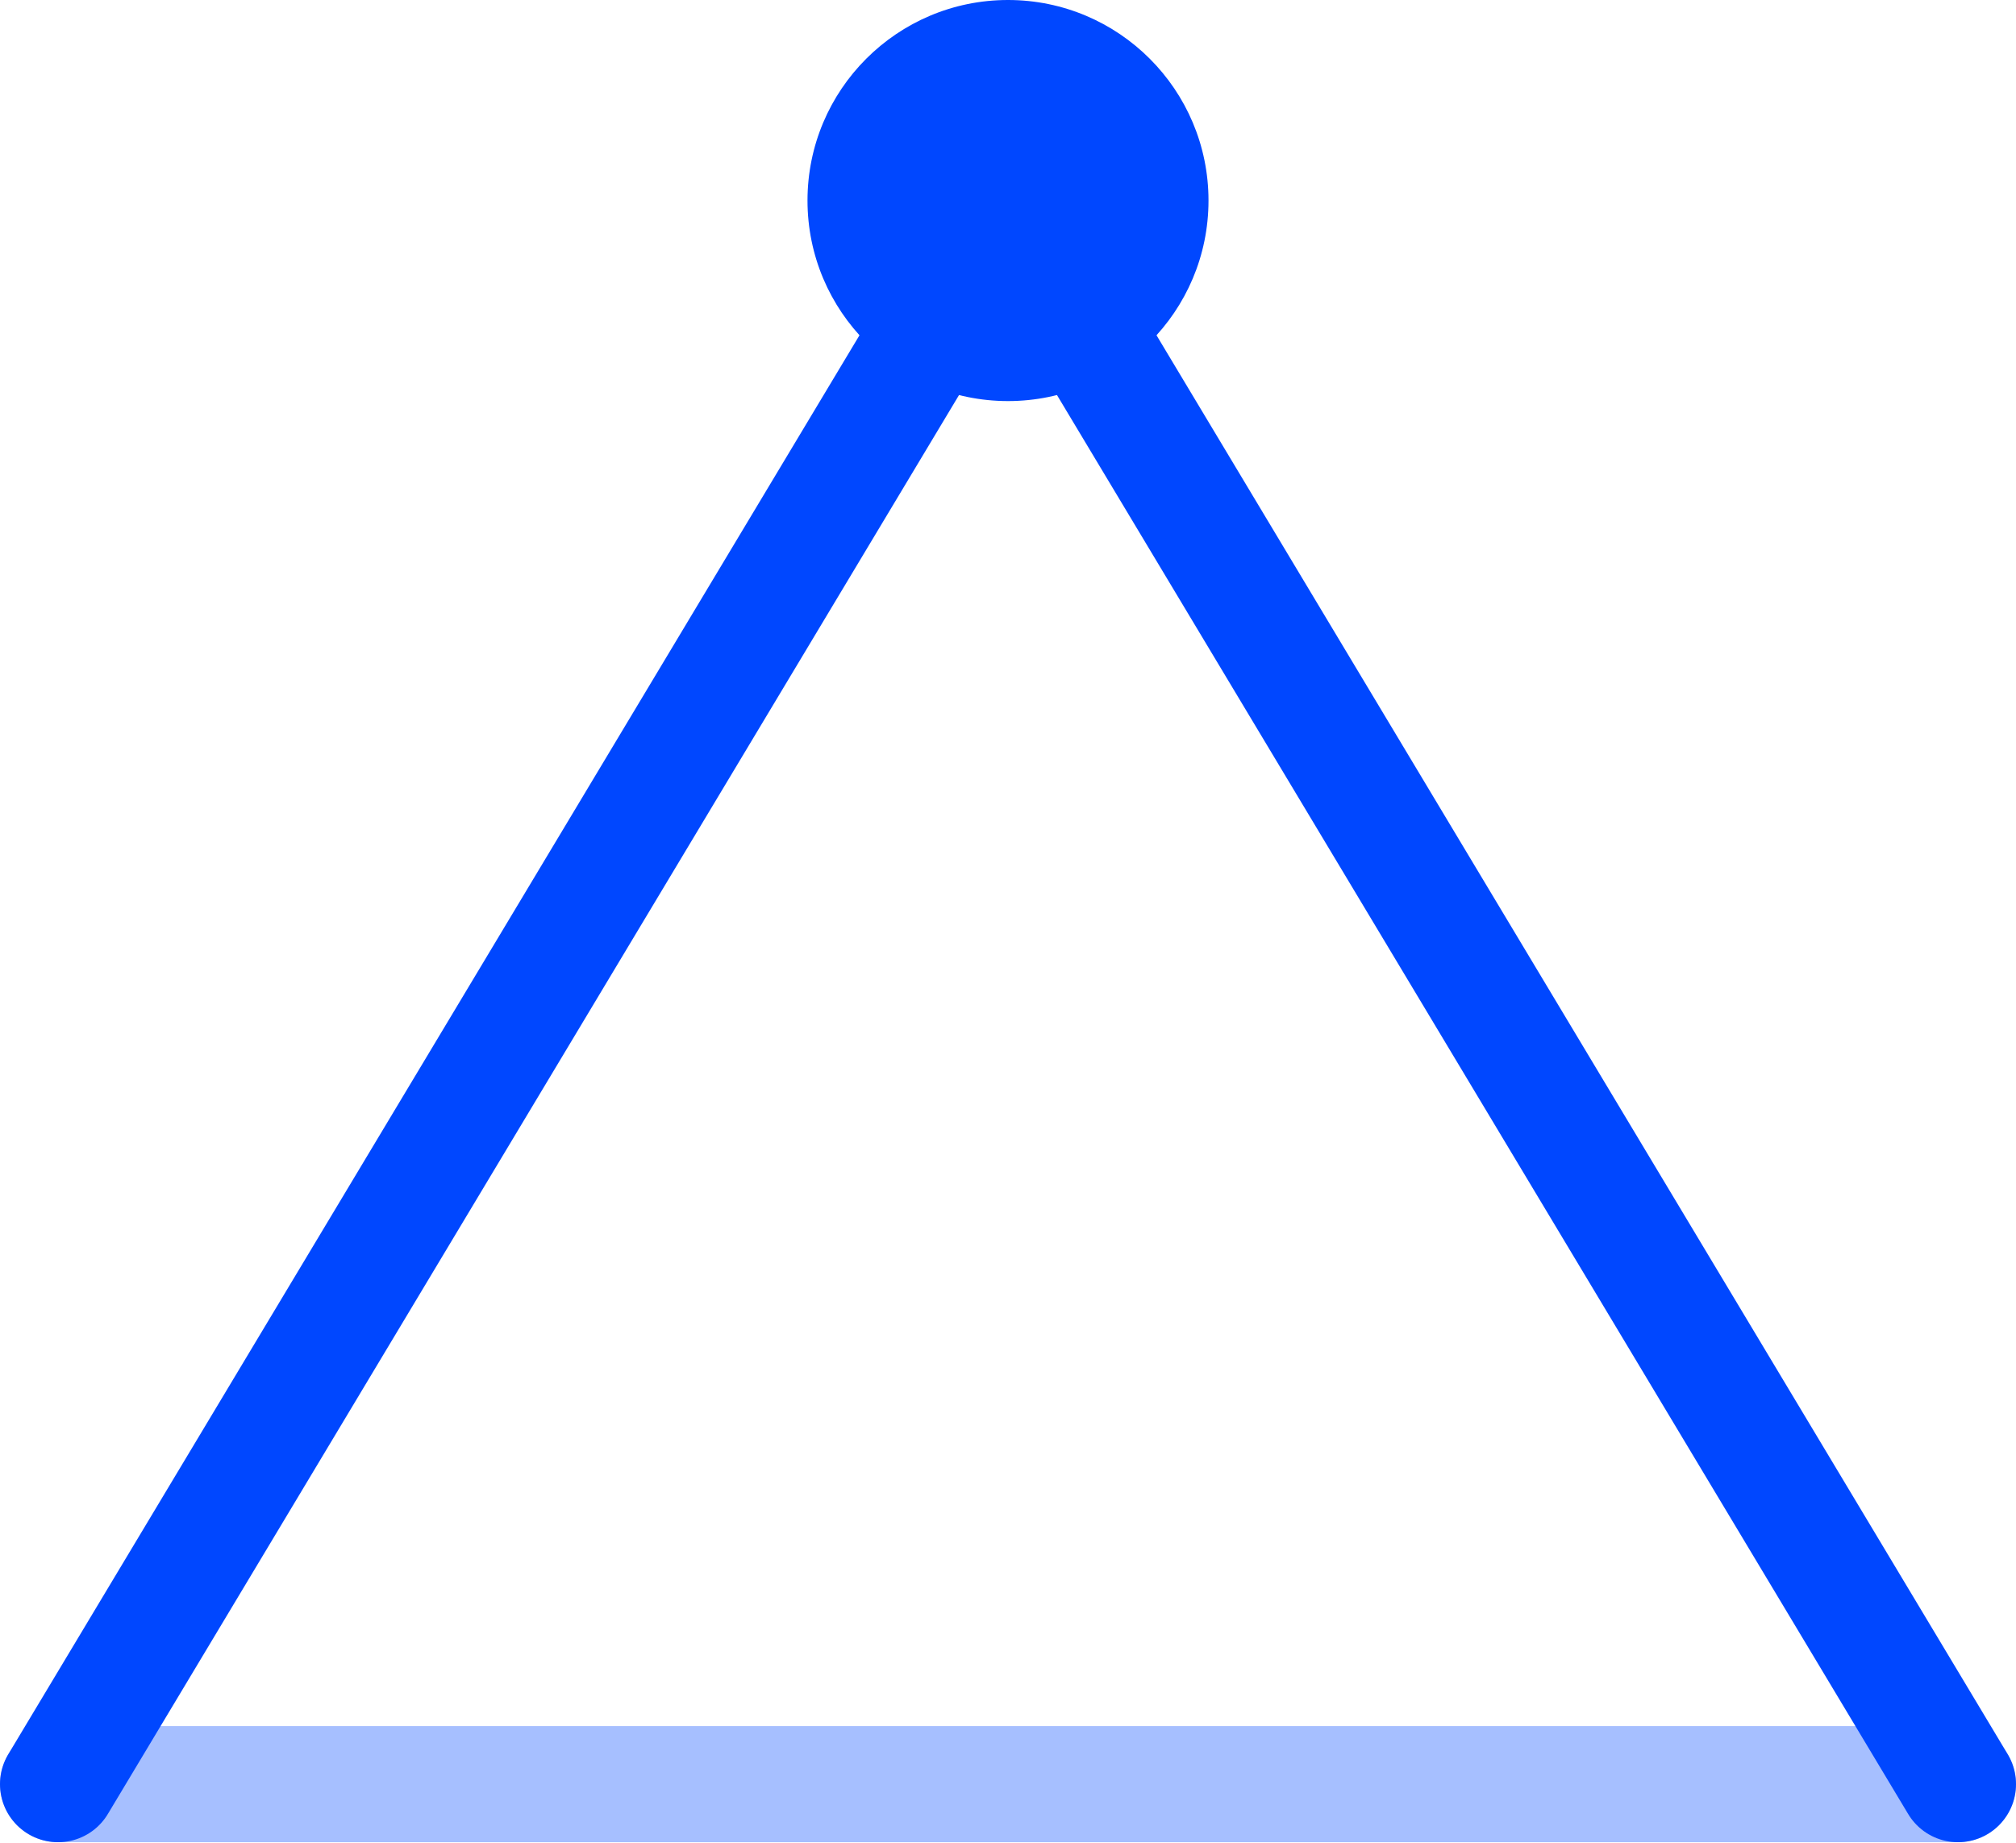
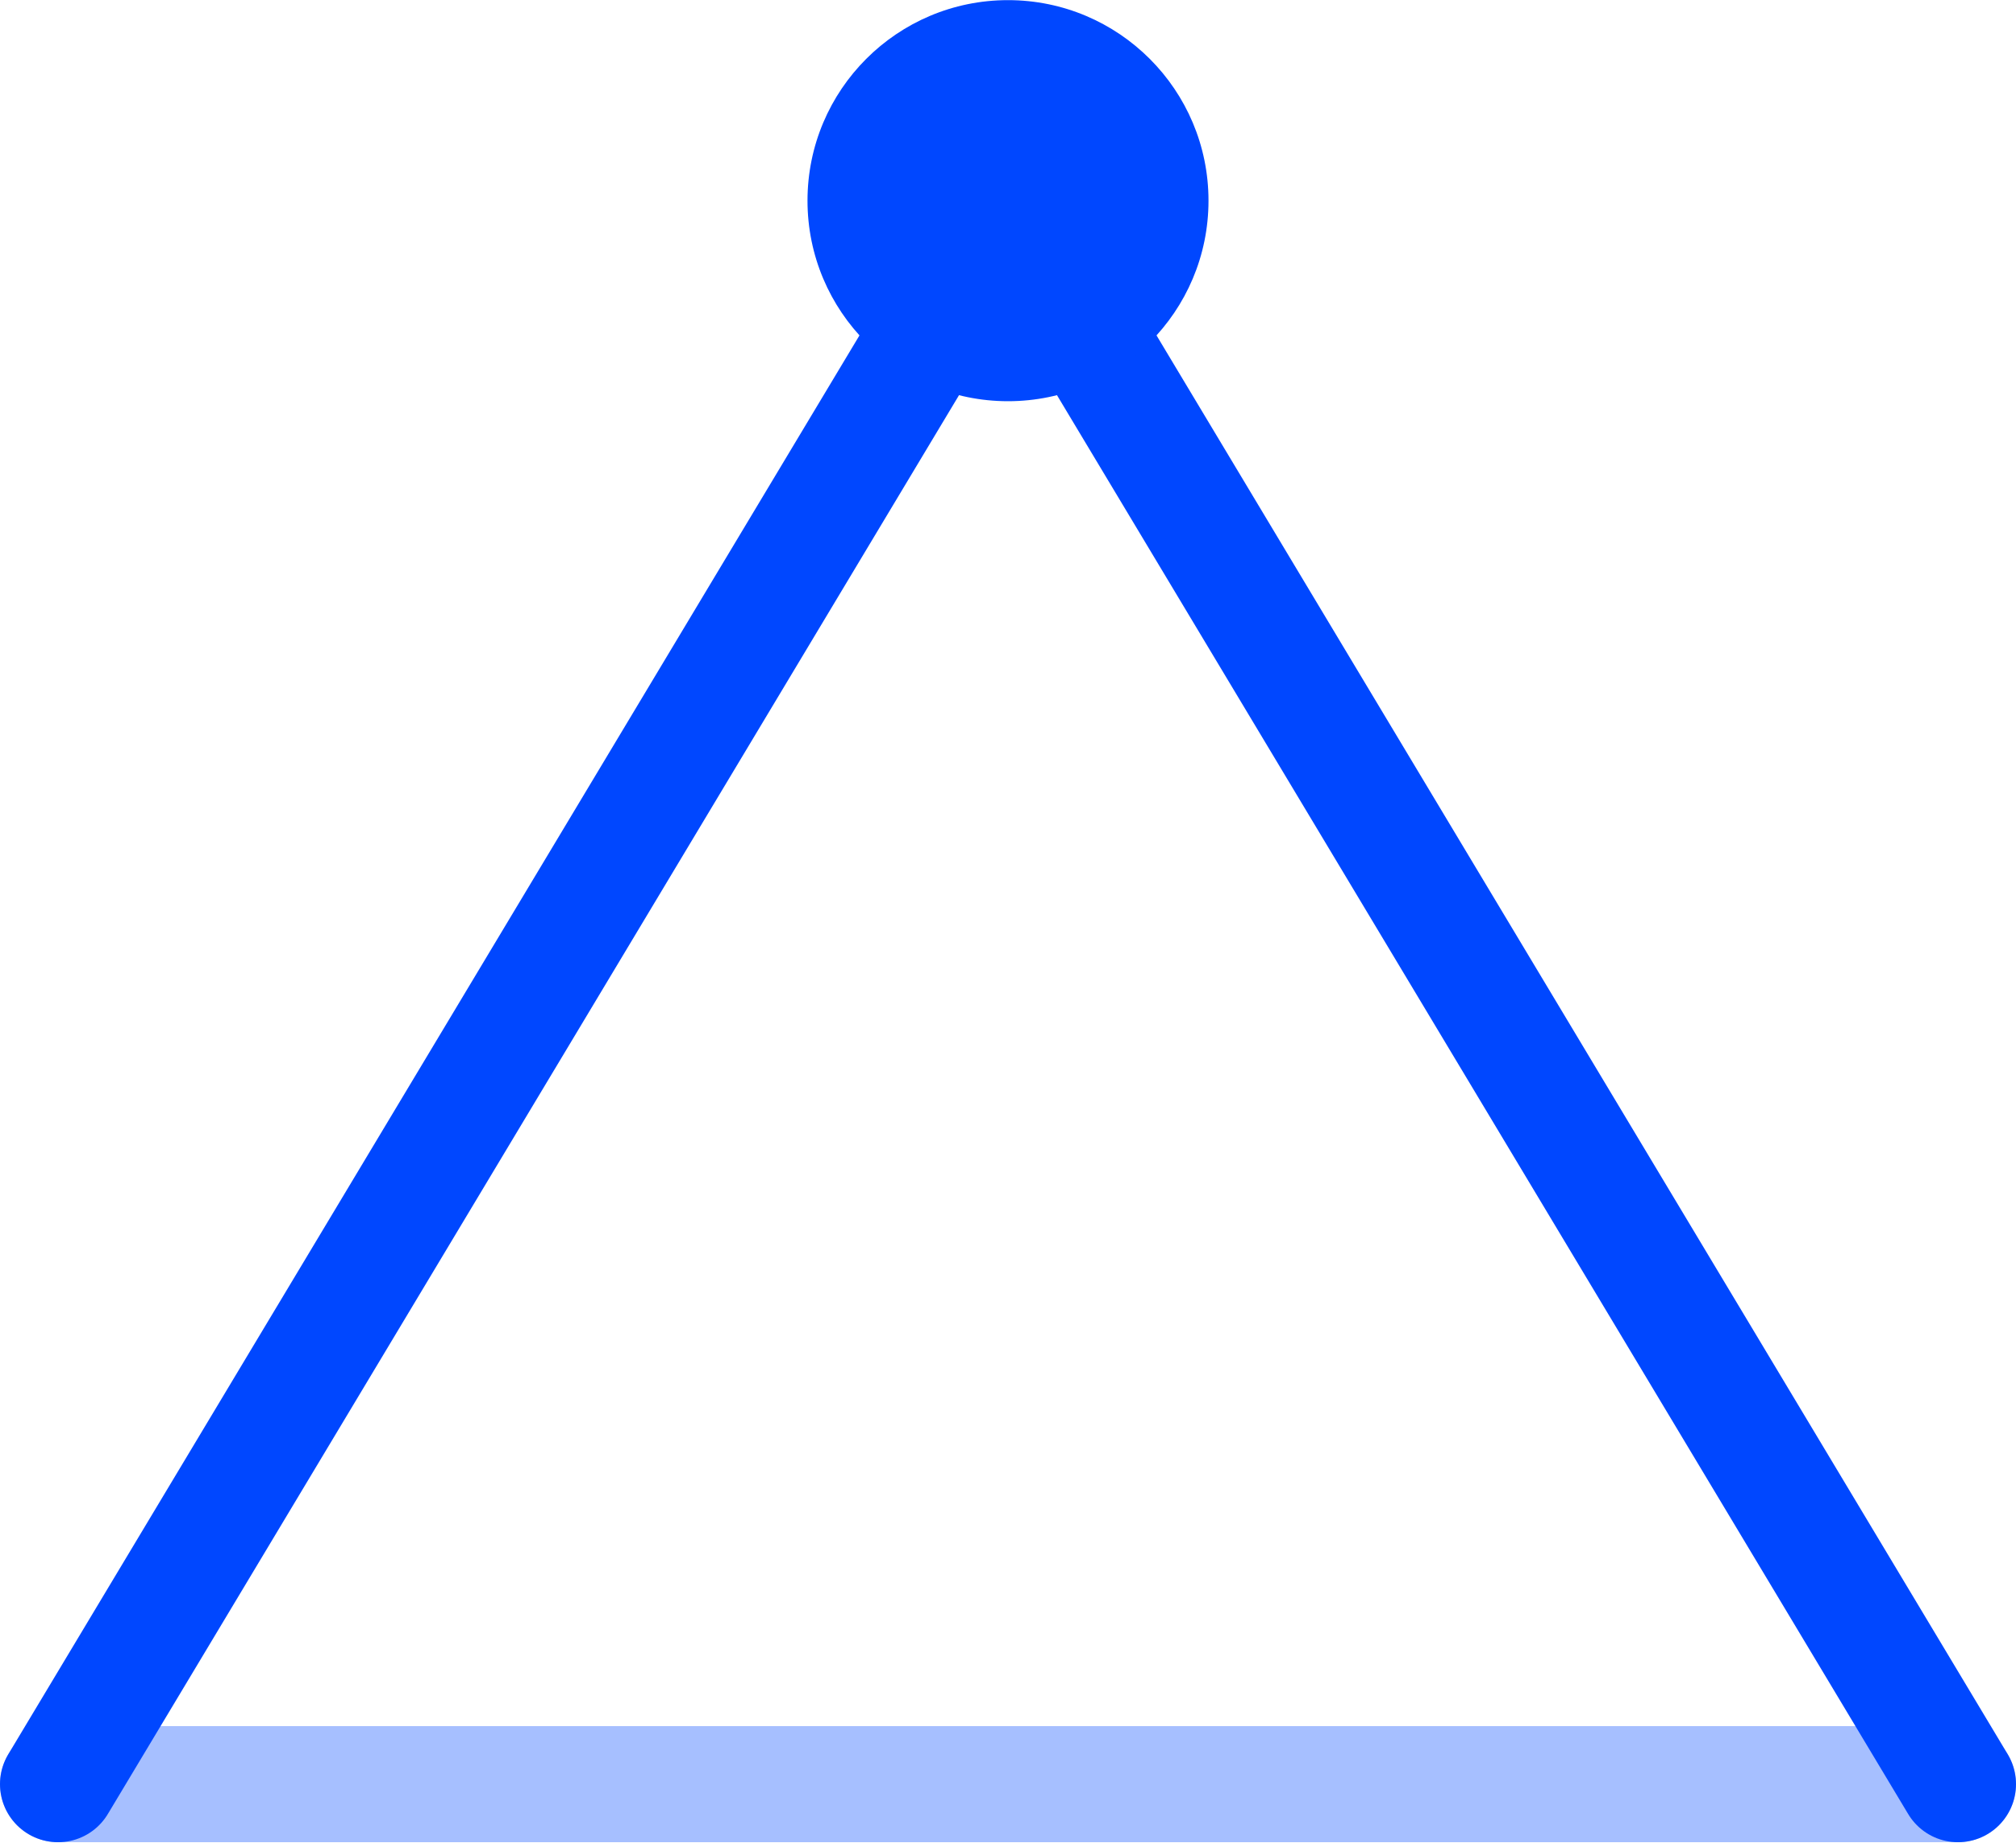
<svg xmlns="http://www.w3.org/2000/svg" viewBox="0 0 150.02 137.06" width="150.02" height="137.06" role="img" aria-label="PARALLAX">
-   <g transform="translate(-19.24 23.83)">
-     <path d="M23.56 108.91 L94.25 -8.91 L164.94 108.91" fill="none" stroke="#0047ff" stroke-width="8.64" stroke-linecap="round" />
-     <path d="M23.56 108.91 L164.94 108.91" fill="none" stroke="#0047ff" stroke-width="8.64" stroke-linecap="round" opacity="0.35" />
-     <circle cx="94.25" cy="-8.91" r="14.92" fill="#0047ff" />
+   <g transform="translate(-19.24 -20.42)">
+     <path d="M23.56 153.16 L94.25 35.35 L164.94 153.16" fill="none" stroke="#0047ff" stroke-width="8.64" stroke-linecap="round" />
+     <path d="M23.56 153.16 L164.94 153.16" fill="none" stroke="#0047ff" stroke-width="8.64" stroke-linecap="round" opacity="0.35" />
+     <circle cx="94.25" cy="35.35" r="14.92" fill="#0047ff" />
  </g>
</svg>
